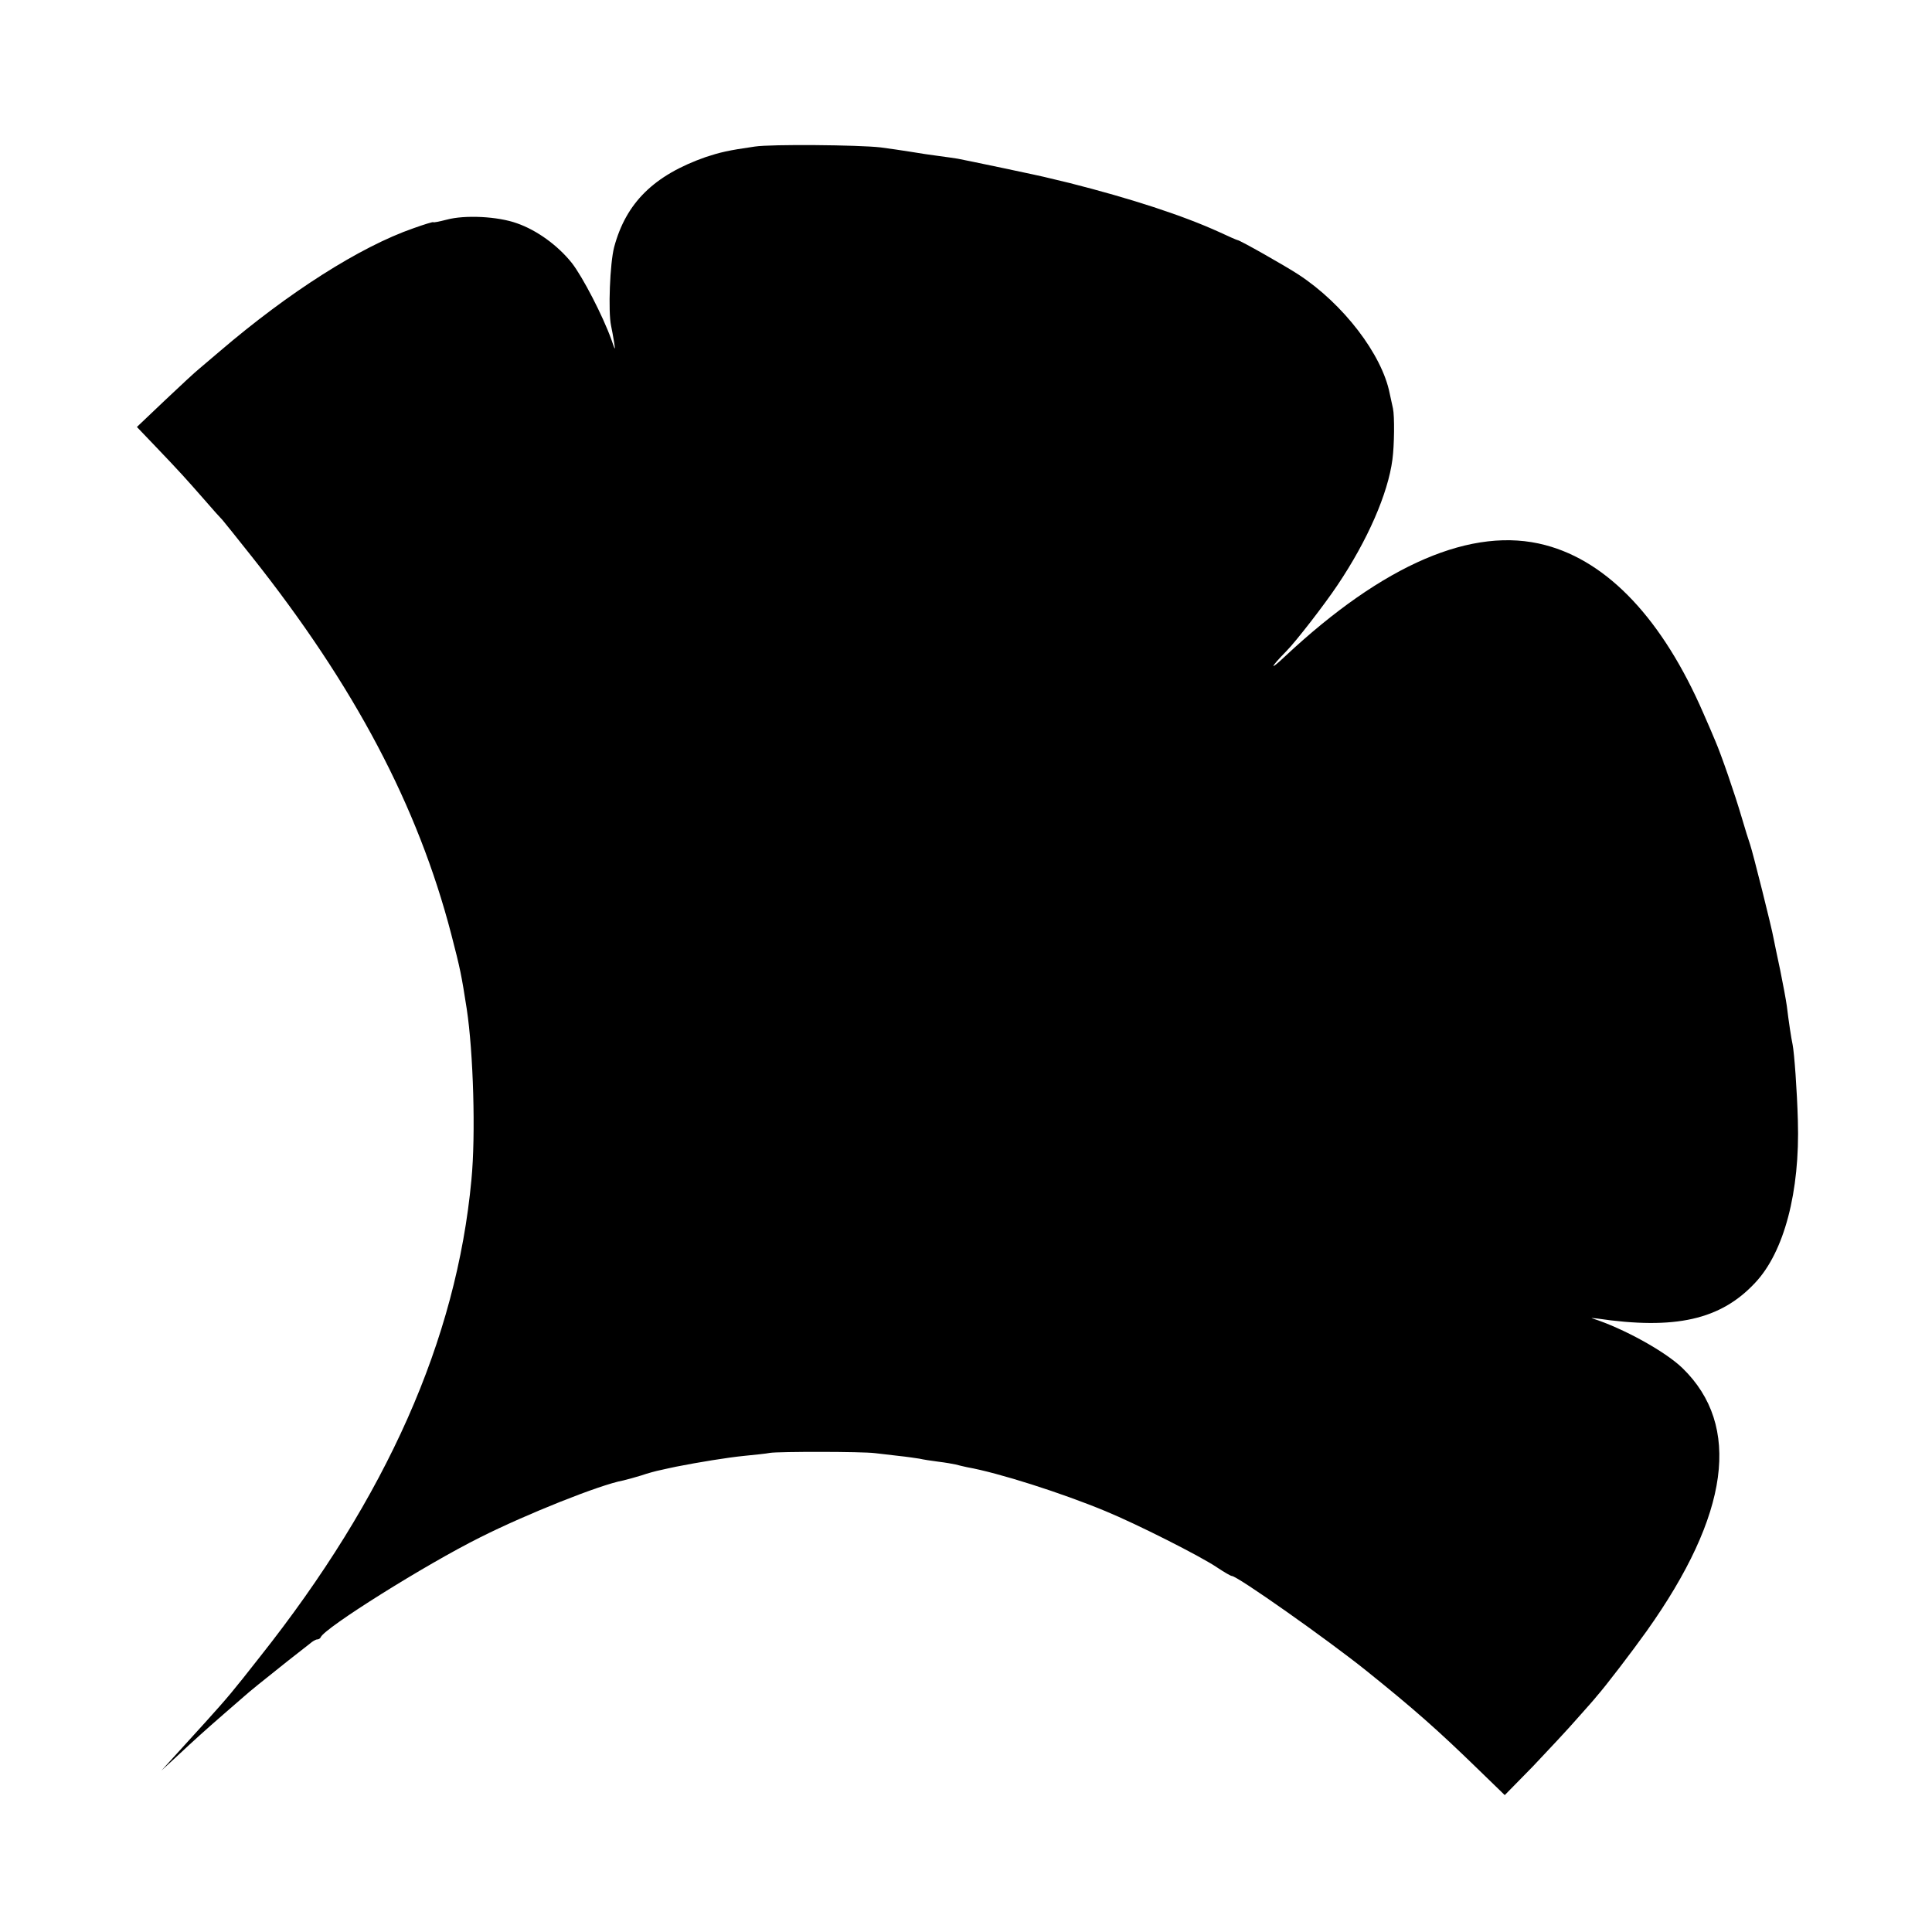
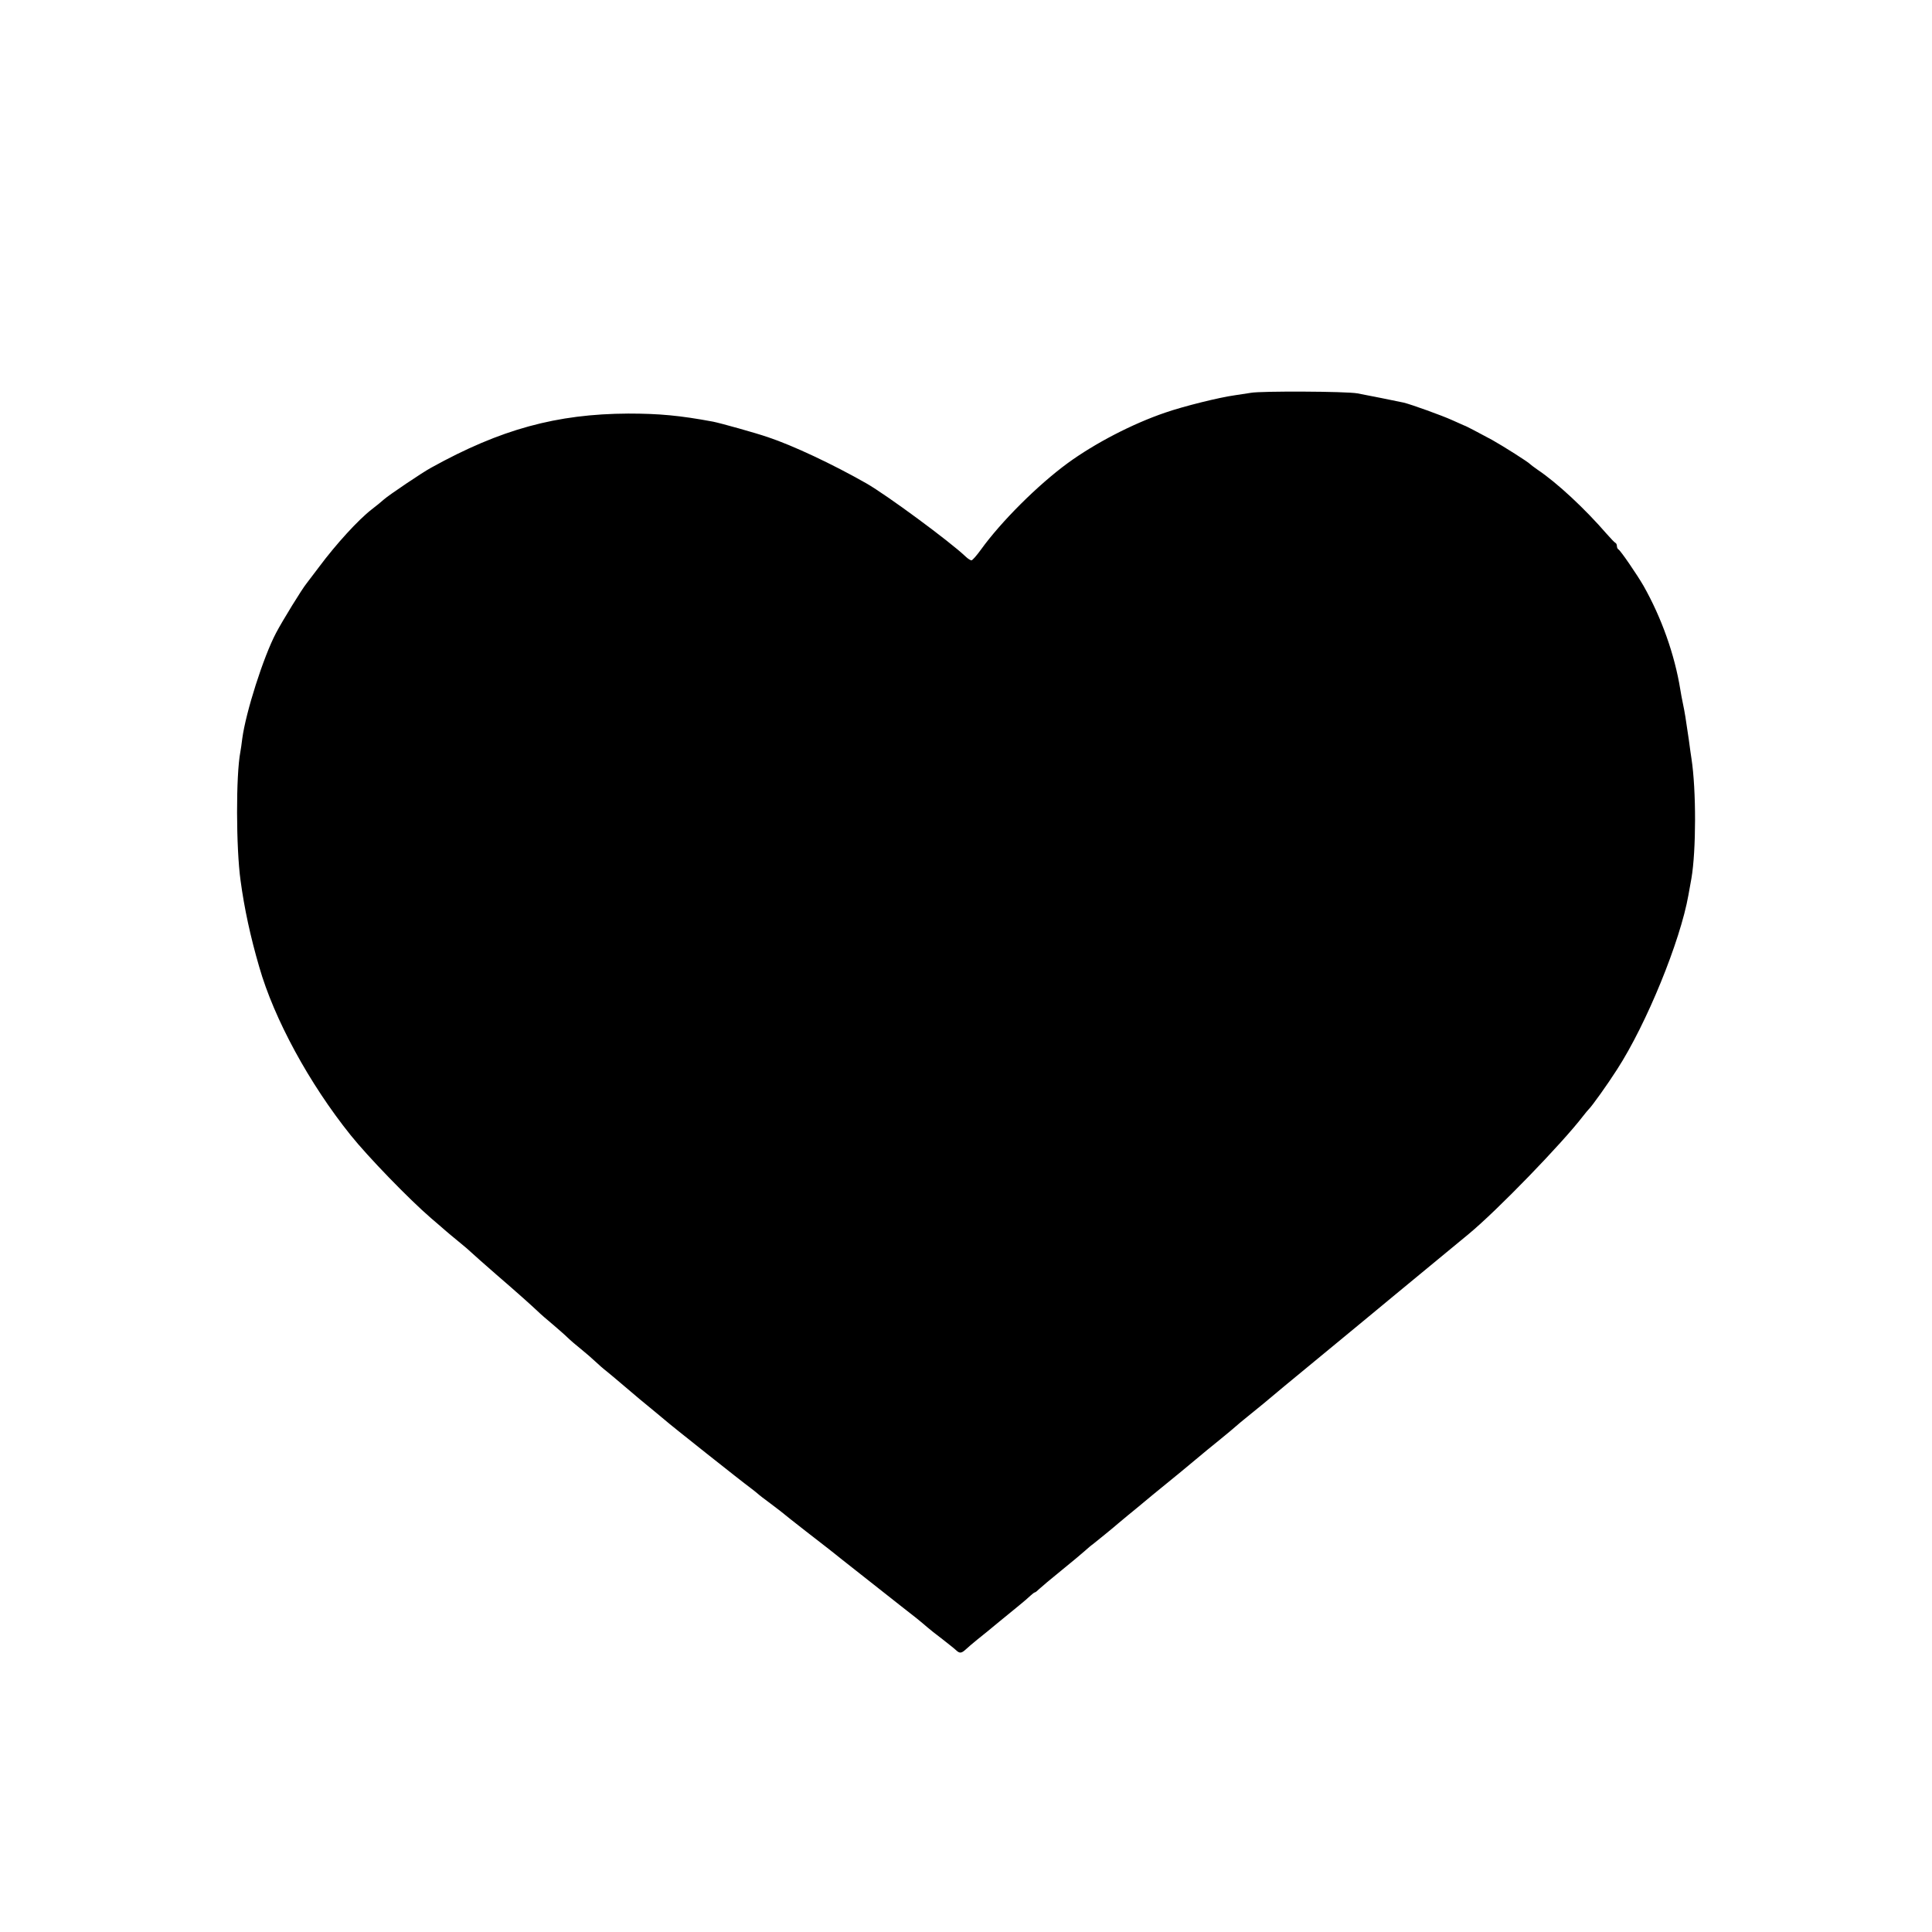
- <svg xmlns="http://www.w3.org/2000/svg" version="1.0" width="700pt" height="700pt" viewBox="0 0 700 700" preserveAspectRatio="xMidYMid meet">
-   <g transform="translate(0,700) scale(0.1,-0.1)" fill="#000000" stroke="none">
-     <path d="M2735 6469 c-98 -14 -126 -21 -178 -38 -188 -66 -289 -166 -332 -327 -15 -58 -22 -232 -11 -284 3 -14 8 -41 11 -60 5 -32 4 -31 -10 10 -31 86 -104 227 -143 277 -51 64 -127 119 -199 144 -69 25 -189 31 -255 13 -27 -7 -48 -11 -48 -9 0 2 -33 -8 -72 -22 -193 -67 -452 -232 -702 -446 -27 -23 -60 -51 -73 -62 -14 -11 -70 -63 -126 -116 l-101 -96 66 -69 c90 -94 114 -121 178 -194 30 -35 60 -68 66 -74 5 -6 53 -65 105 -131 374 -471 603 -905 724 -1370 33 -127 37 -148 56 -270 24 -157 33 -457 17 -620 -54 -579 -307 -1149 -767 -1729 -98 -125 -114 -144 -196 -235 -54 -59 -60 -66 -120 -132 l-40 -44 50 46 c76 71 104 96 175 158 36 31 70 61 76 66 14 13 72 60 154 125 36 28 73 57 83 65 9 8 21 15 26 15 5 0 11 3 13 8 14 34 381 264 578 362 167 84 435 191 518 206 13 3 42 11 65 18 23 8 56 17 72 20 17 4 41 9 55 12 81 16 185 33 245 39 39 4 81 8 95 11 32 5 334 5 380 -1 19 -2 58 -7 86 -10 29 -3 62 -8 75 -10 13 -3 44 -8 69 -11 25 -3 53 -8 62 -10 10 -3 29 -7 42 -10 113 -20 342 -93 501 -159 112 -46 346 -164 406 -205 24 -16 48 -30 52 -30 20 0 346 -230 487 -343 173 -139 259 -215 403 -355 l99 -96 102 104 c55 58 128 136 161 174 33 37 65 73 70 80 32 36 129 163 181 236 301 423 344 745 130 953 -63 61 -216 145 -326 180 -8 2 -1 2 15 0 284 -42 449 -5 574 129 105 111 163 330 155 588 -3 110 -13 245 -19 275 -5 23 -14 82 -21 140 -3 22 -14 81 -24 130 -11 50 -21 101 -24 115 -6 36 -75 311 -85 340 -5 14 -19 59 -31 100 -24 82 -74 227 -95 275 -7 17 -26 62 -43 100 -147 339 -345 550 -573 610 -263 70 -586 -69 -944 -404 -57 -54 -54 -41 5 19 35 35 140 171 186 240 109 162 183 332 199 455 7 51 8 158 2 185 -2 8 -7 33 -12 55 -28 141 -168 324 -330 430 -47 31 -213 125 -221 125 -2 0 -32 13 -66 29 -134 61 -322 122 -543 178 -33 8 -67 16 -75 18 -25 7 -303 65 -330 70 -14 2 -45 7 -70 10 -25 3 -70 10 -100 15 -30 5 -80 12 -110 16 -79 9 -396 12 -455 3z" />
+ <svg xmlns="http://www.w3.org/2000/svg" version="1.0" width="1024pt" height="1024pt" viewBox="0 0 1024 1024" preserveAspectRatio="xMidYMid meet">
+   <g transform="translate(0,1024) scale(0.1,-0.1)" fill="#000000" stroke="none">
+     <path d="M6630 8158 c-25 -4 -63 -10 -85 -13 -81 -11 -271 -58 -369 -92 -176 -60 -373 -163 -516 -267 -160 -117 -354 -311 -460 -458 -23 -32 -46 -58 -51 -58 -5 0 -20 9 -32 21 -83 79 -418 326 -525 387 -179 102 -390 201 -522 245 -67 23 -250 74 -290 82 -177 33 -287 43 -450 43 -380 -2 -677 -83 -1045 -287 -45 -24 -227 -147 -250 -168 -11 -10 -40 -34 -65 -53 -71 -55 -188 -183 -279 -305 -29 -38 -59 -78 -66 -87 -24 -29 -129 -200 -162 -263 -67 -127 -160 -419 -179 -560 -3 -27 -8 -59 -10 -70 -24 -124 -23 -509 1 -682 20 -148 52 -297 99 -458 79 -276 265 -618 484 -891 92 -115 310 -340 426 -440 38 -32 74 -64 80 -69 6 -6 36 -30 66 -55 30 -24 62 -52 70 -60 8 -8 67 -60 130 -115 125 -108 178 -156 220 -195 14 -14 50 -45 80 -70 29 -25 65 -56 79 -70 14 -14 46 -41 71 -61 25 -20 59 -50 75 -65 17 -16 43 -39 60 -52 16 -13 52 -43 80 -67 58 -50 136 -115 183 -153 18 -15 40 -33 48 -40 19 -18 415 -332 450 -357 15 -11 32 -25 38 -30 6 -6 38 -31 71 -55 33 -25 62 -47 65 -50 3 -3 57 -46 120 -95 63 -49 119 -92 125 -97 5 -5 105 -83 220 -174 116 -91 225 -178 244 -192 18 -15 43 -35 55 -46 11 -10 48 -39 81 -64 33 -26 66 -52 73 -59 18 -17 28 -16 50 4 11 10 38 34 62 53 24 19 76 61 114 93 39 32 89 73 110 90 22 18 48 40 58 50 10 9 20 17 23 17 3 0 13 8 23 18 10 9 30 26 43 37 13 11 49 40 79 65 30 25 63 52 73 60 10 8 31 26 47 40 16 14 34 30 42 35 18 14 120 97 134 110 6 5 31 26 54 45 24 19 62 51 85 70 23 19 61 51 85 70 49 39 172 141 210 173 14 12 59 49 100 82 41 33 81 67 90 75 9 8 36 31 60 50 24 19 63 51 86 70 42 36 111 93 429 355 99 82 216 178 260 215 75 62 235 194 280 231 11 9 65 54 120 99 151 125 493 478 606 625 13 17 26 32 29 35 17 16 100 132 151 212 156 241 335 680 378 924 6 32 13 73 16 89 25 146 26 467 0 635 -2 14 -9 59 -14 100 -17 117 -21 142 -31 190 -5 25 -12 59 -14 75 -30 186 -100 382 -195 550 -34 59 -123 189 -133 193 -4 2 -8 10 -8 17 0 7 -3 15 -7 17 -5 2 -25 23 -47 48 -116 134 -262 270 -366 340 -19 13 -37 27 -40 30 -8 10 -142 95 -201 128 -65 35 -142 76 -149 77 -3 1 -32 14 -65 29 -53 24 -214 82 -255 92 -28 6 -205 42 -245 49 -59 11 -512 13 -565 3z" />
  </g>
</svg>
